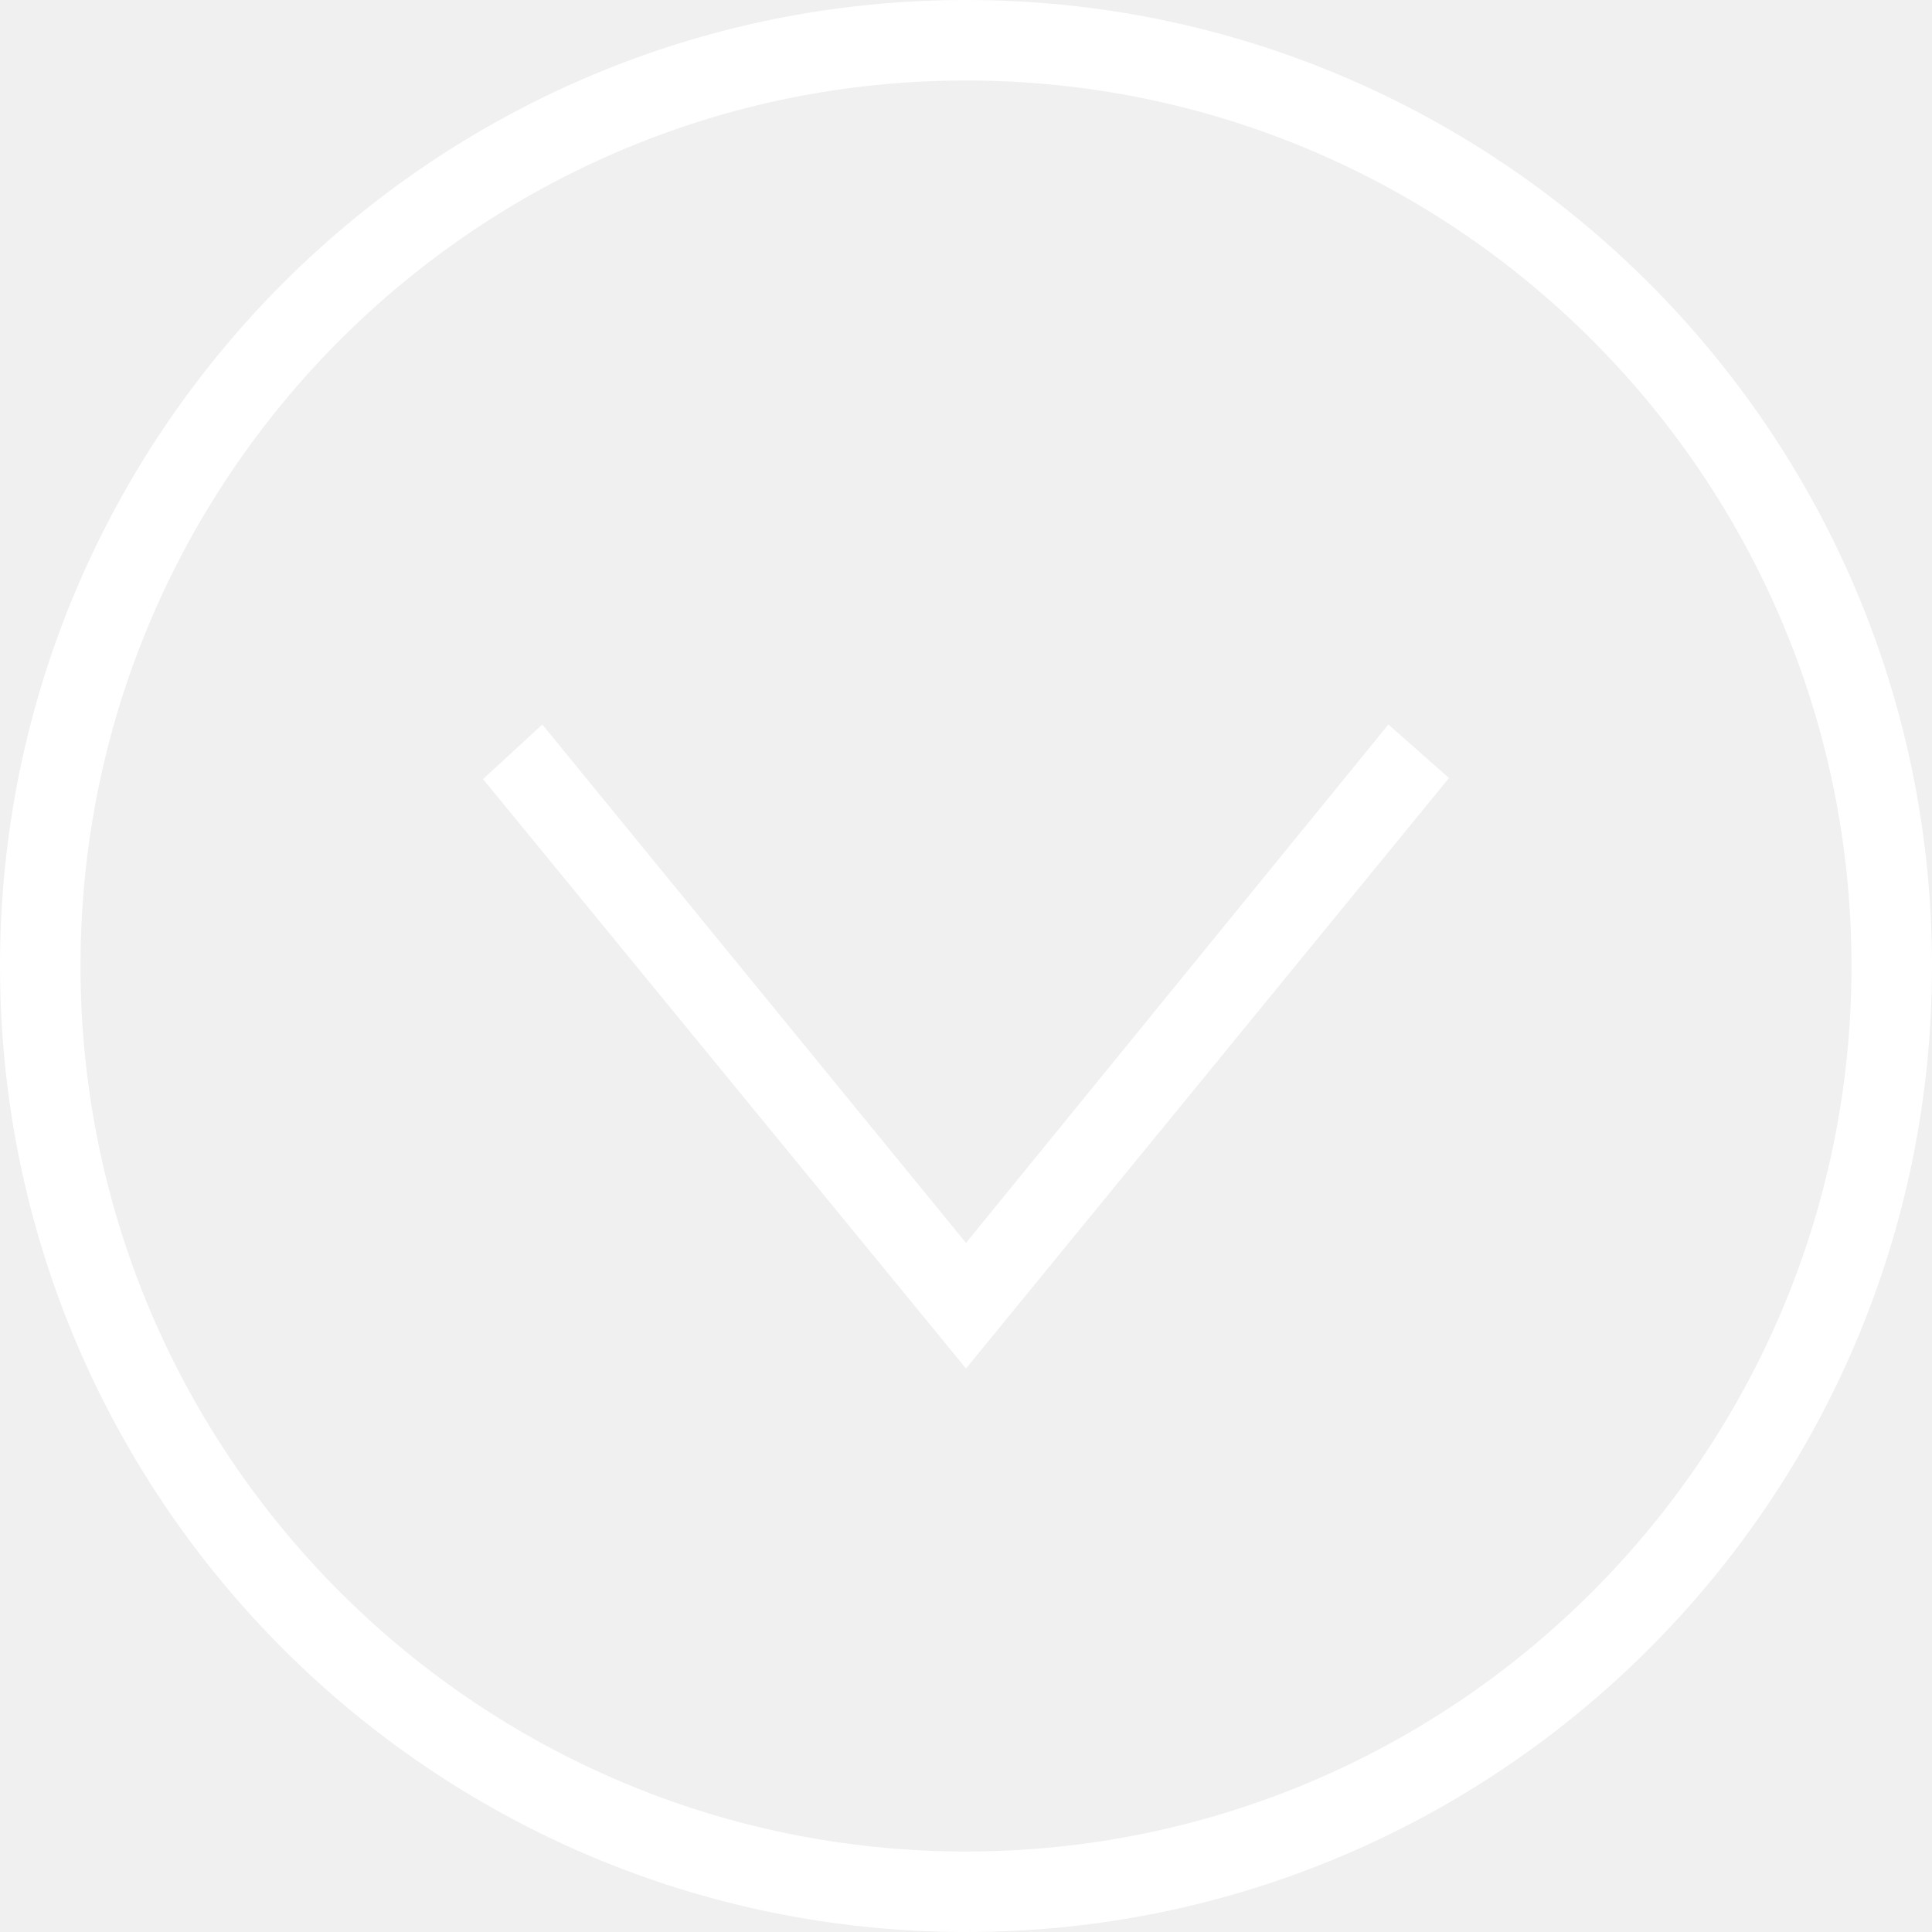
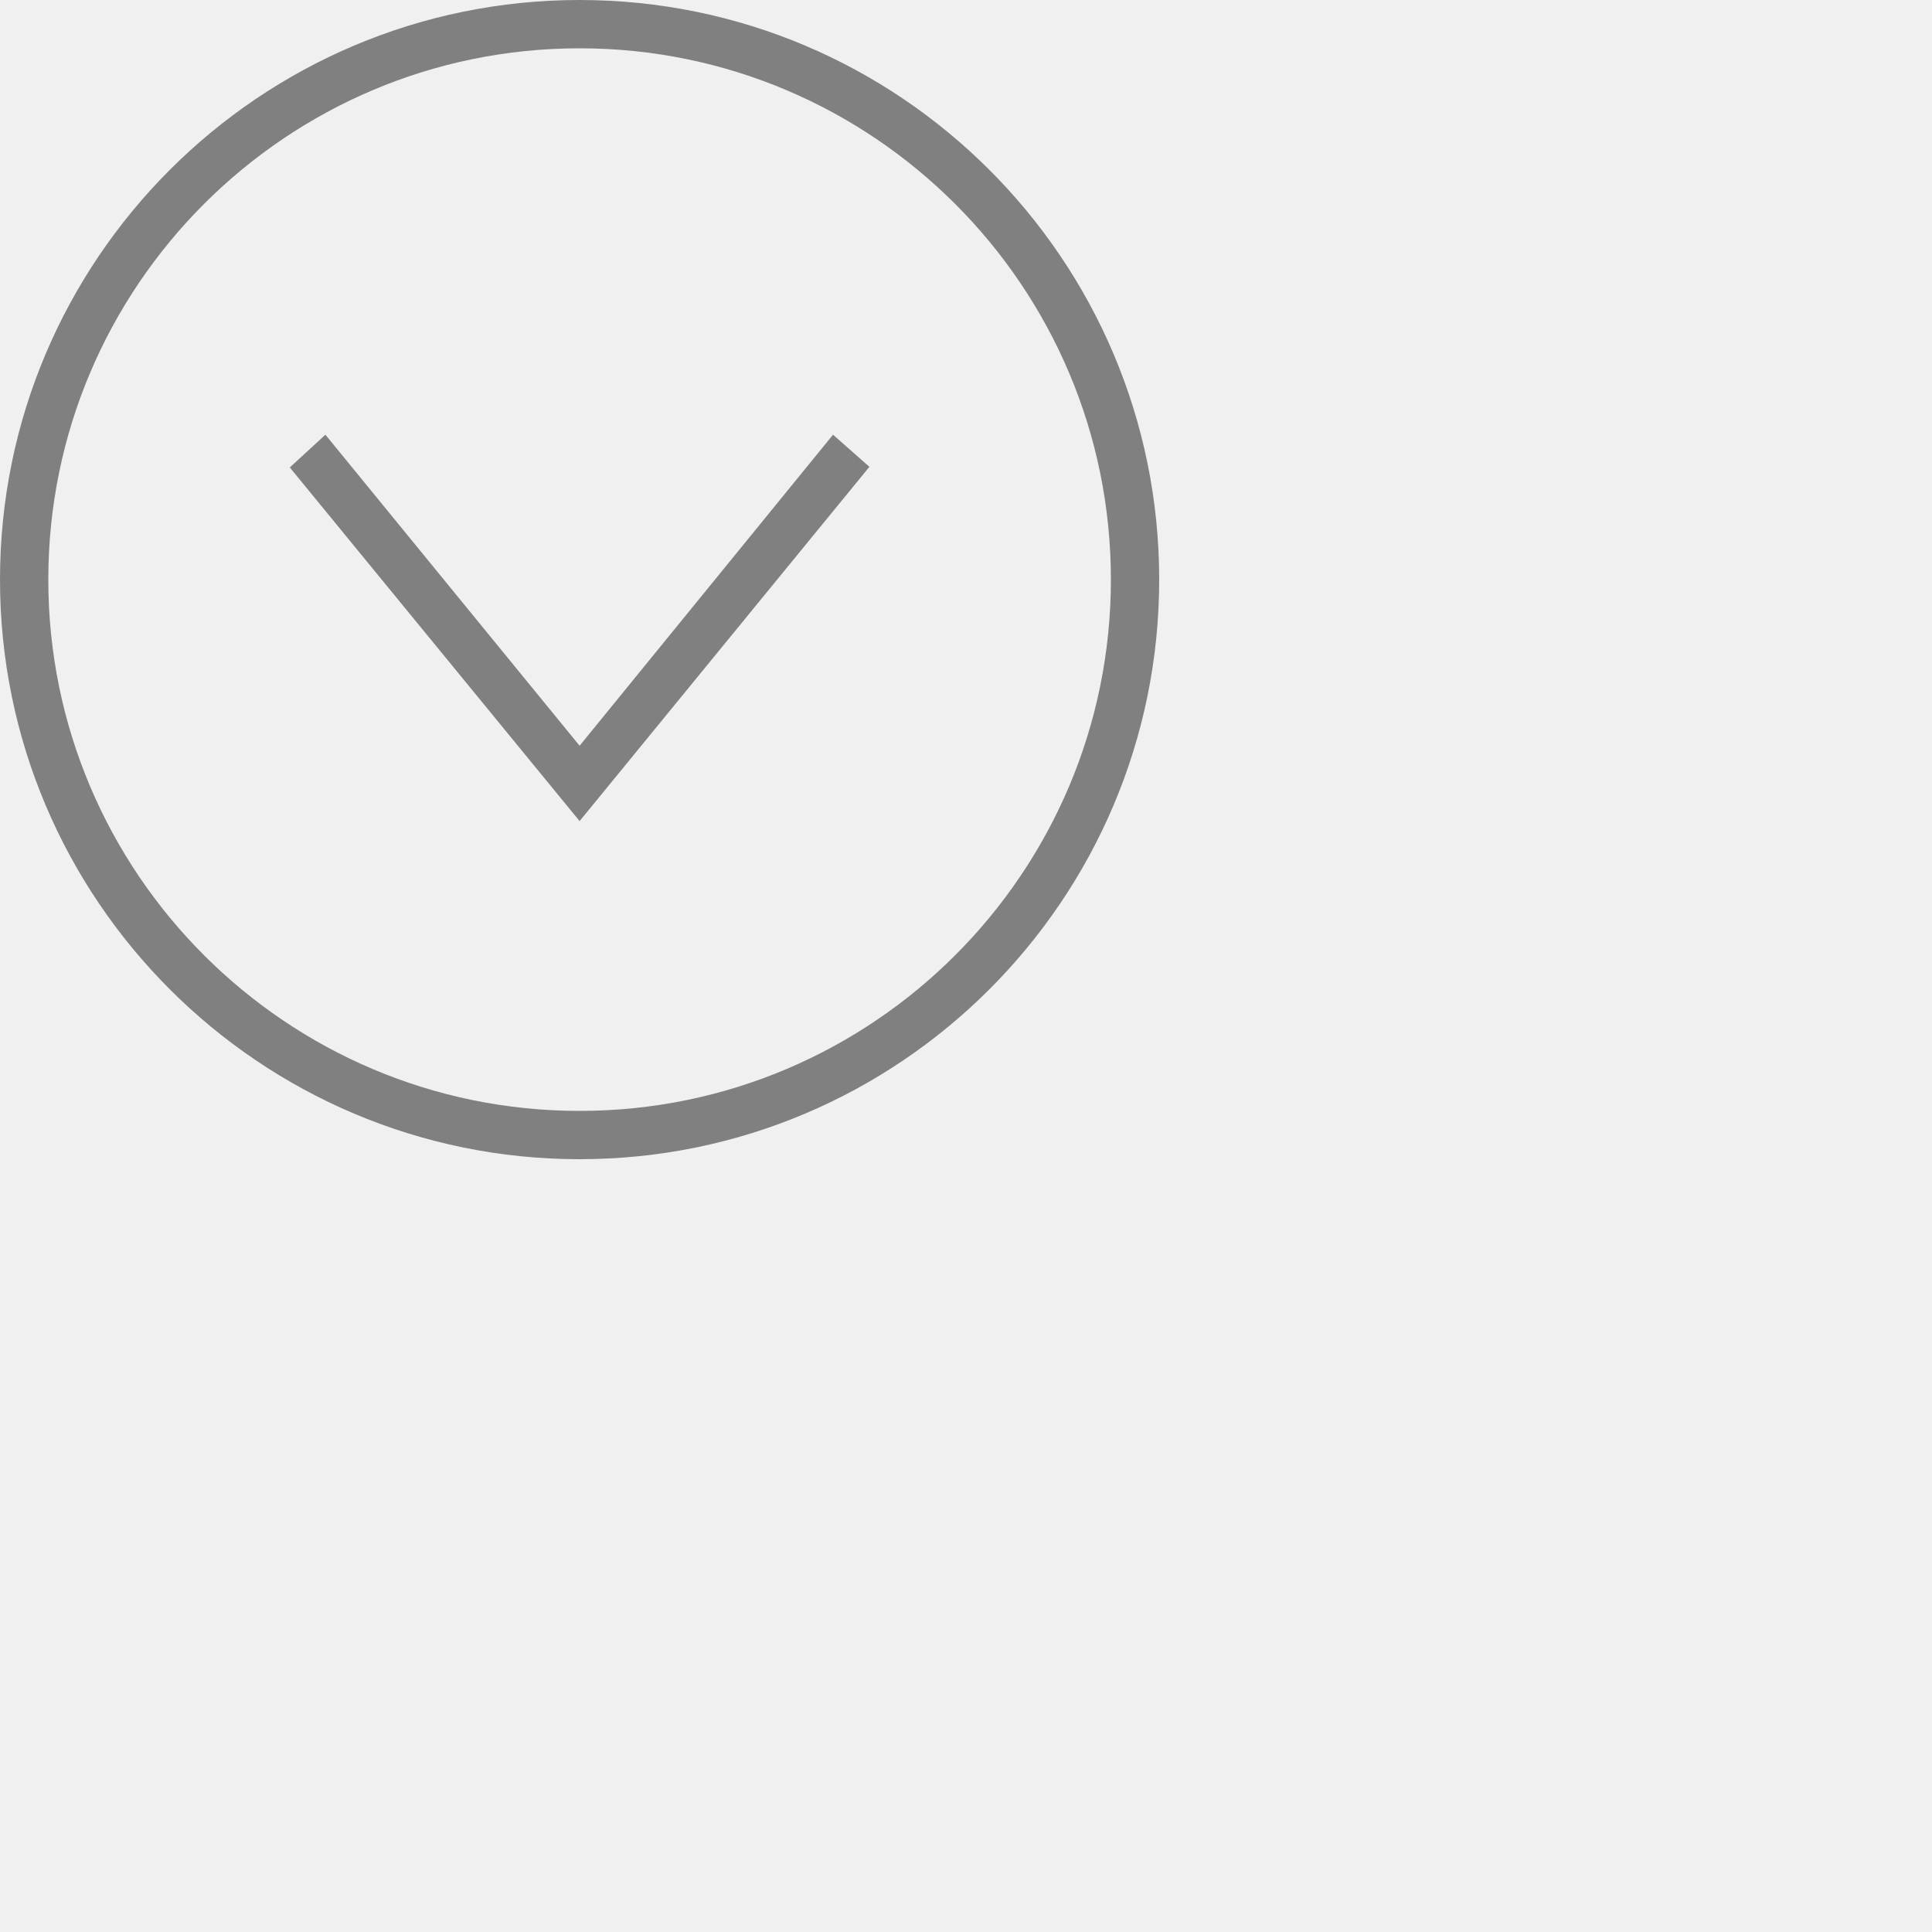
- <svg xmlns="http://www.w3.org/2000/svg" width="24" height="24" fill="white" fill-rule="evenodd" clip-rule="evenodd">
+ <svg xmlns="http://www.w3.org/2000/svg" width="40" height="40" fill="grey" fill-rule="evenodd" clip-rule="evenodd">
  <path d="M12 0c6.623 0 12 5.377 12 12s-5.377 12-12 12-12-5.377-12-12 5.377-12 12-12zm0 1c6.071 0 11 4.929 11 11s-4.929 11-11 11-11-4.929-11-11 4.929-11 11-11zm5.247 8l-5.247 6.44-5.263-6.44-.737.678 6 7.322 6-7.335-.753-.665z" />
</svg>
